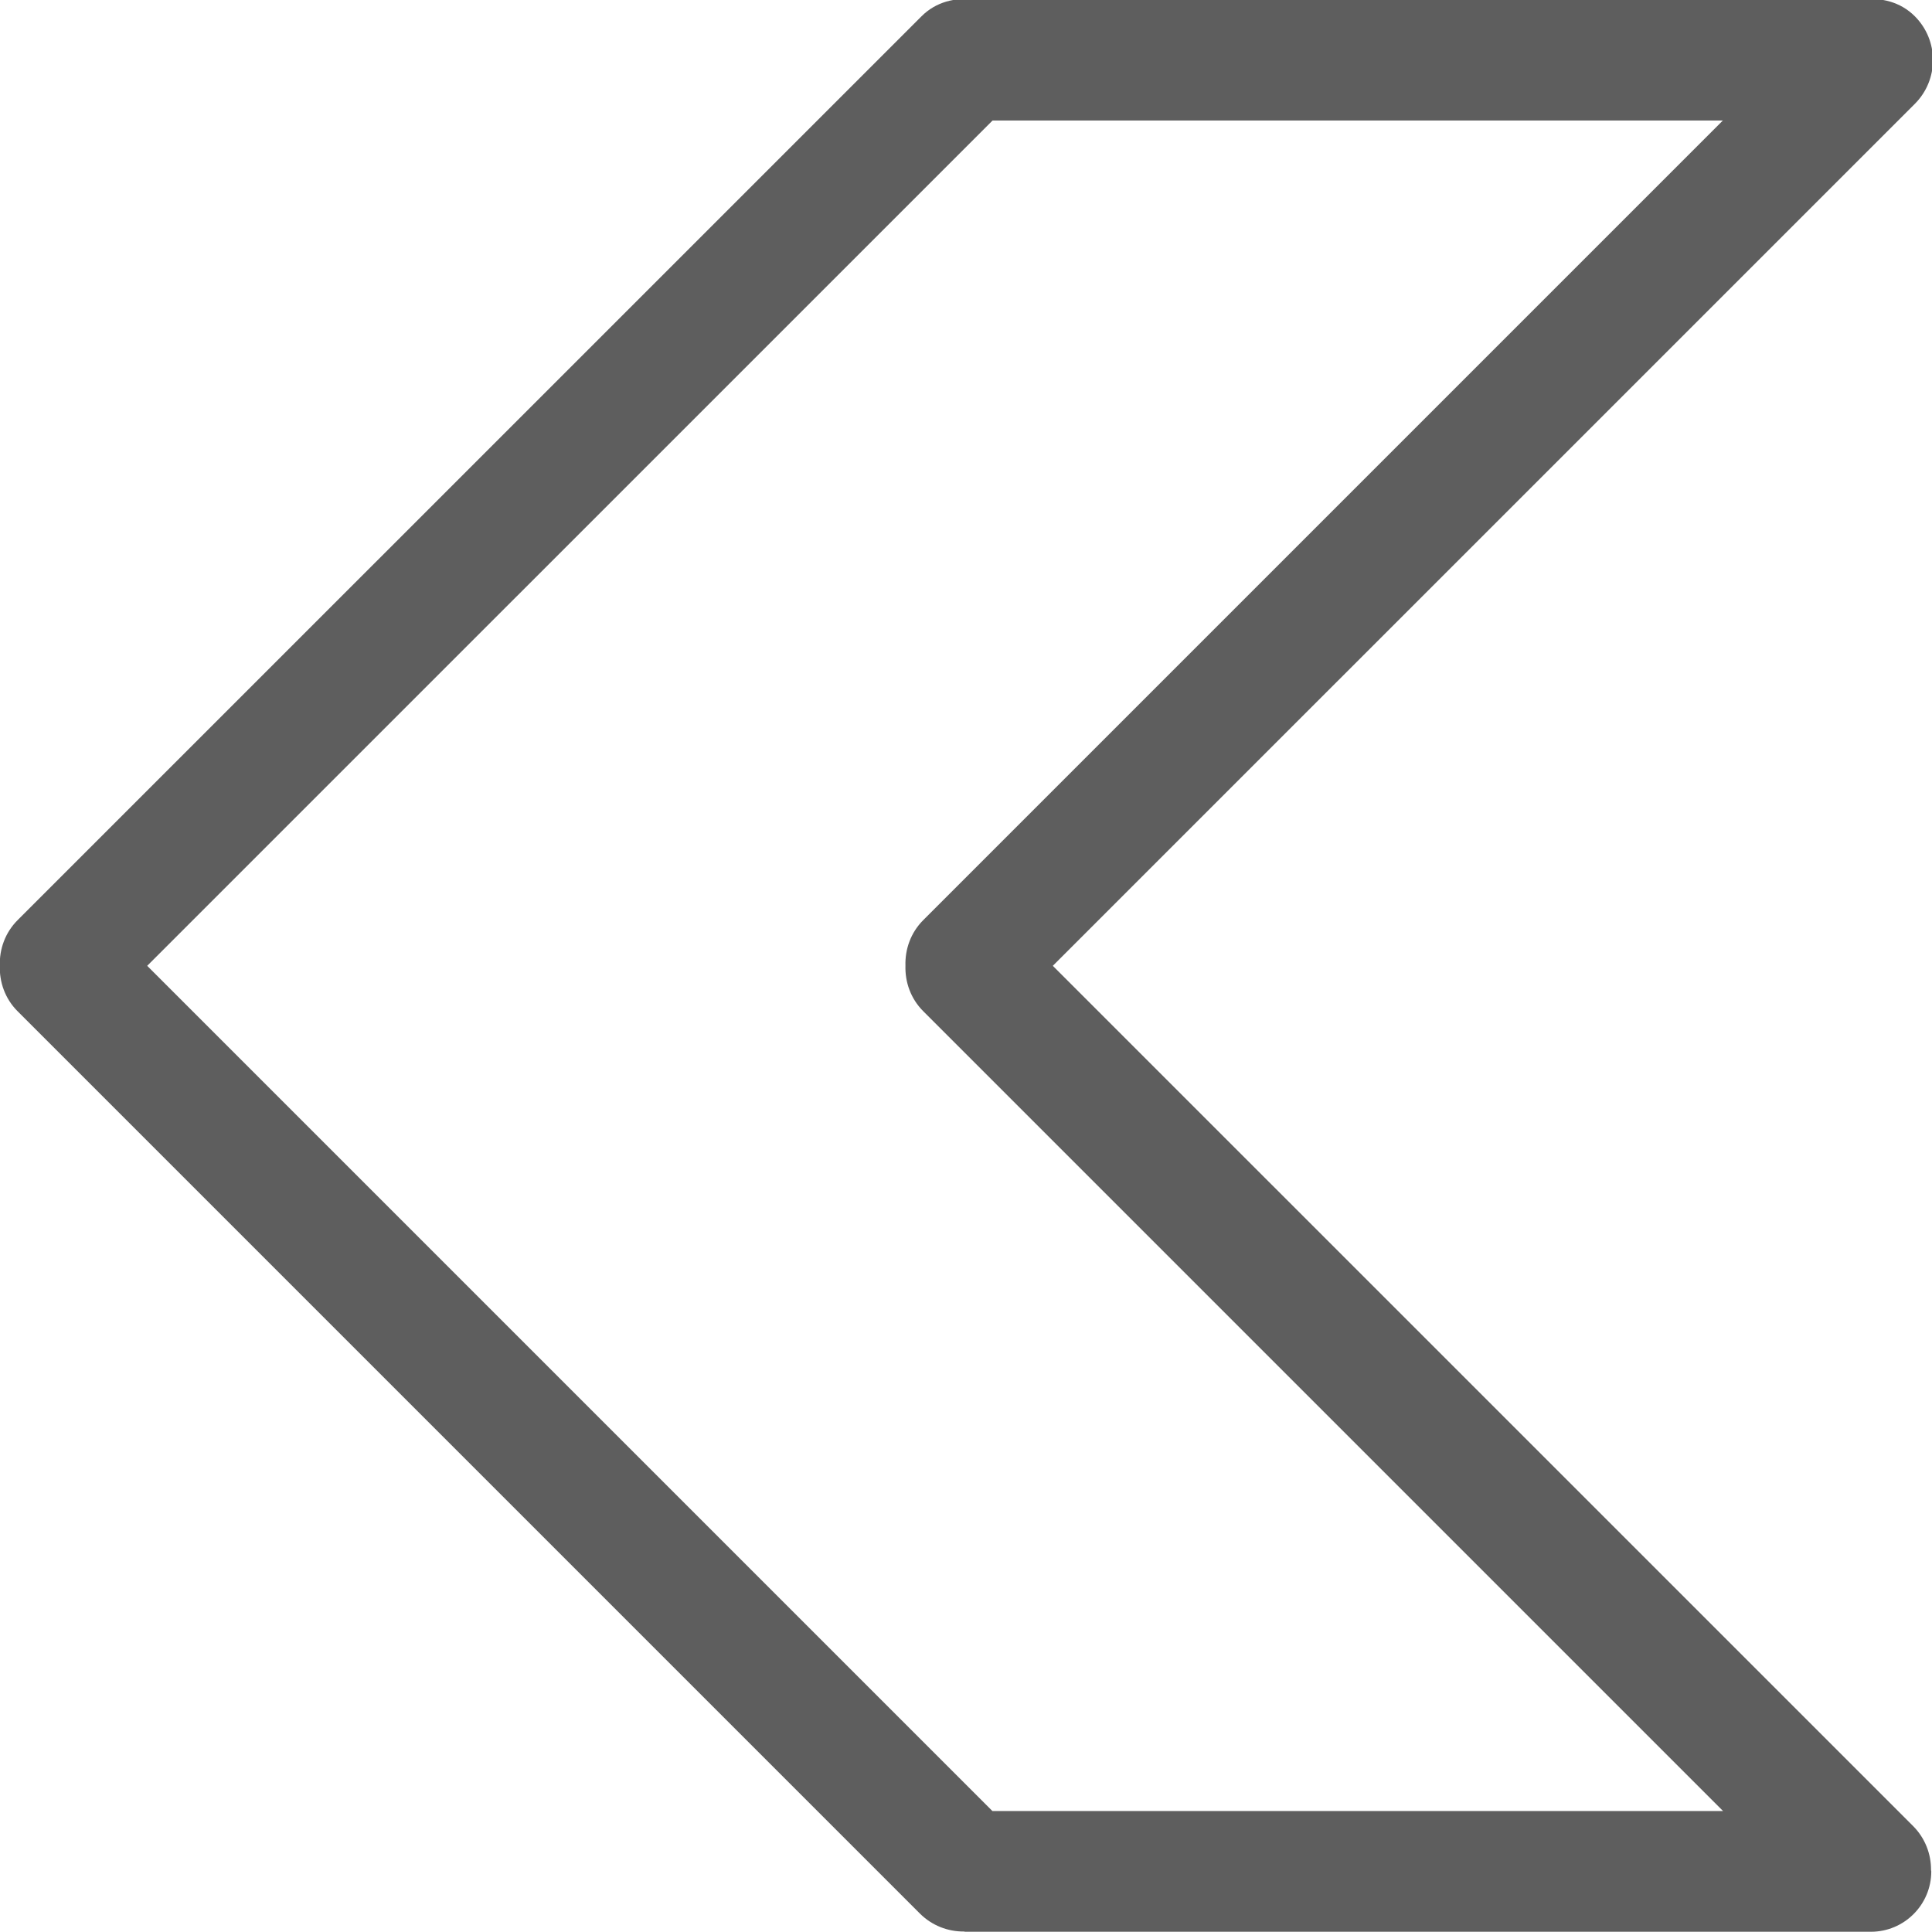
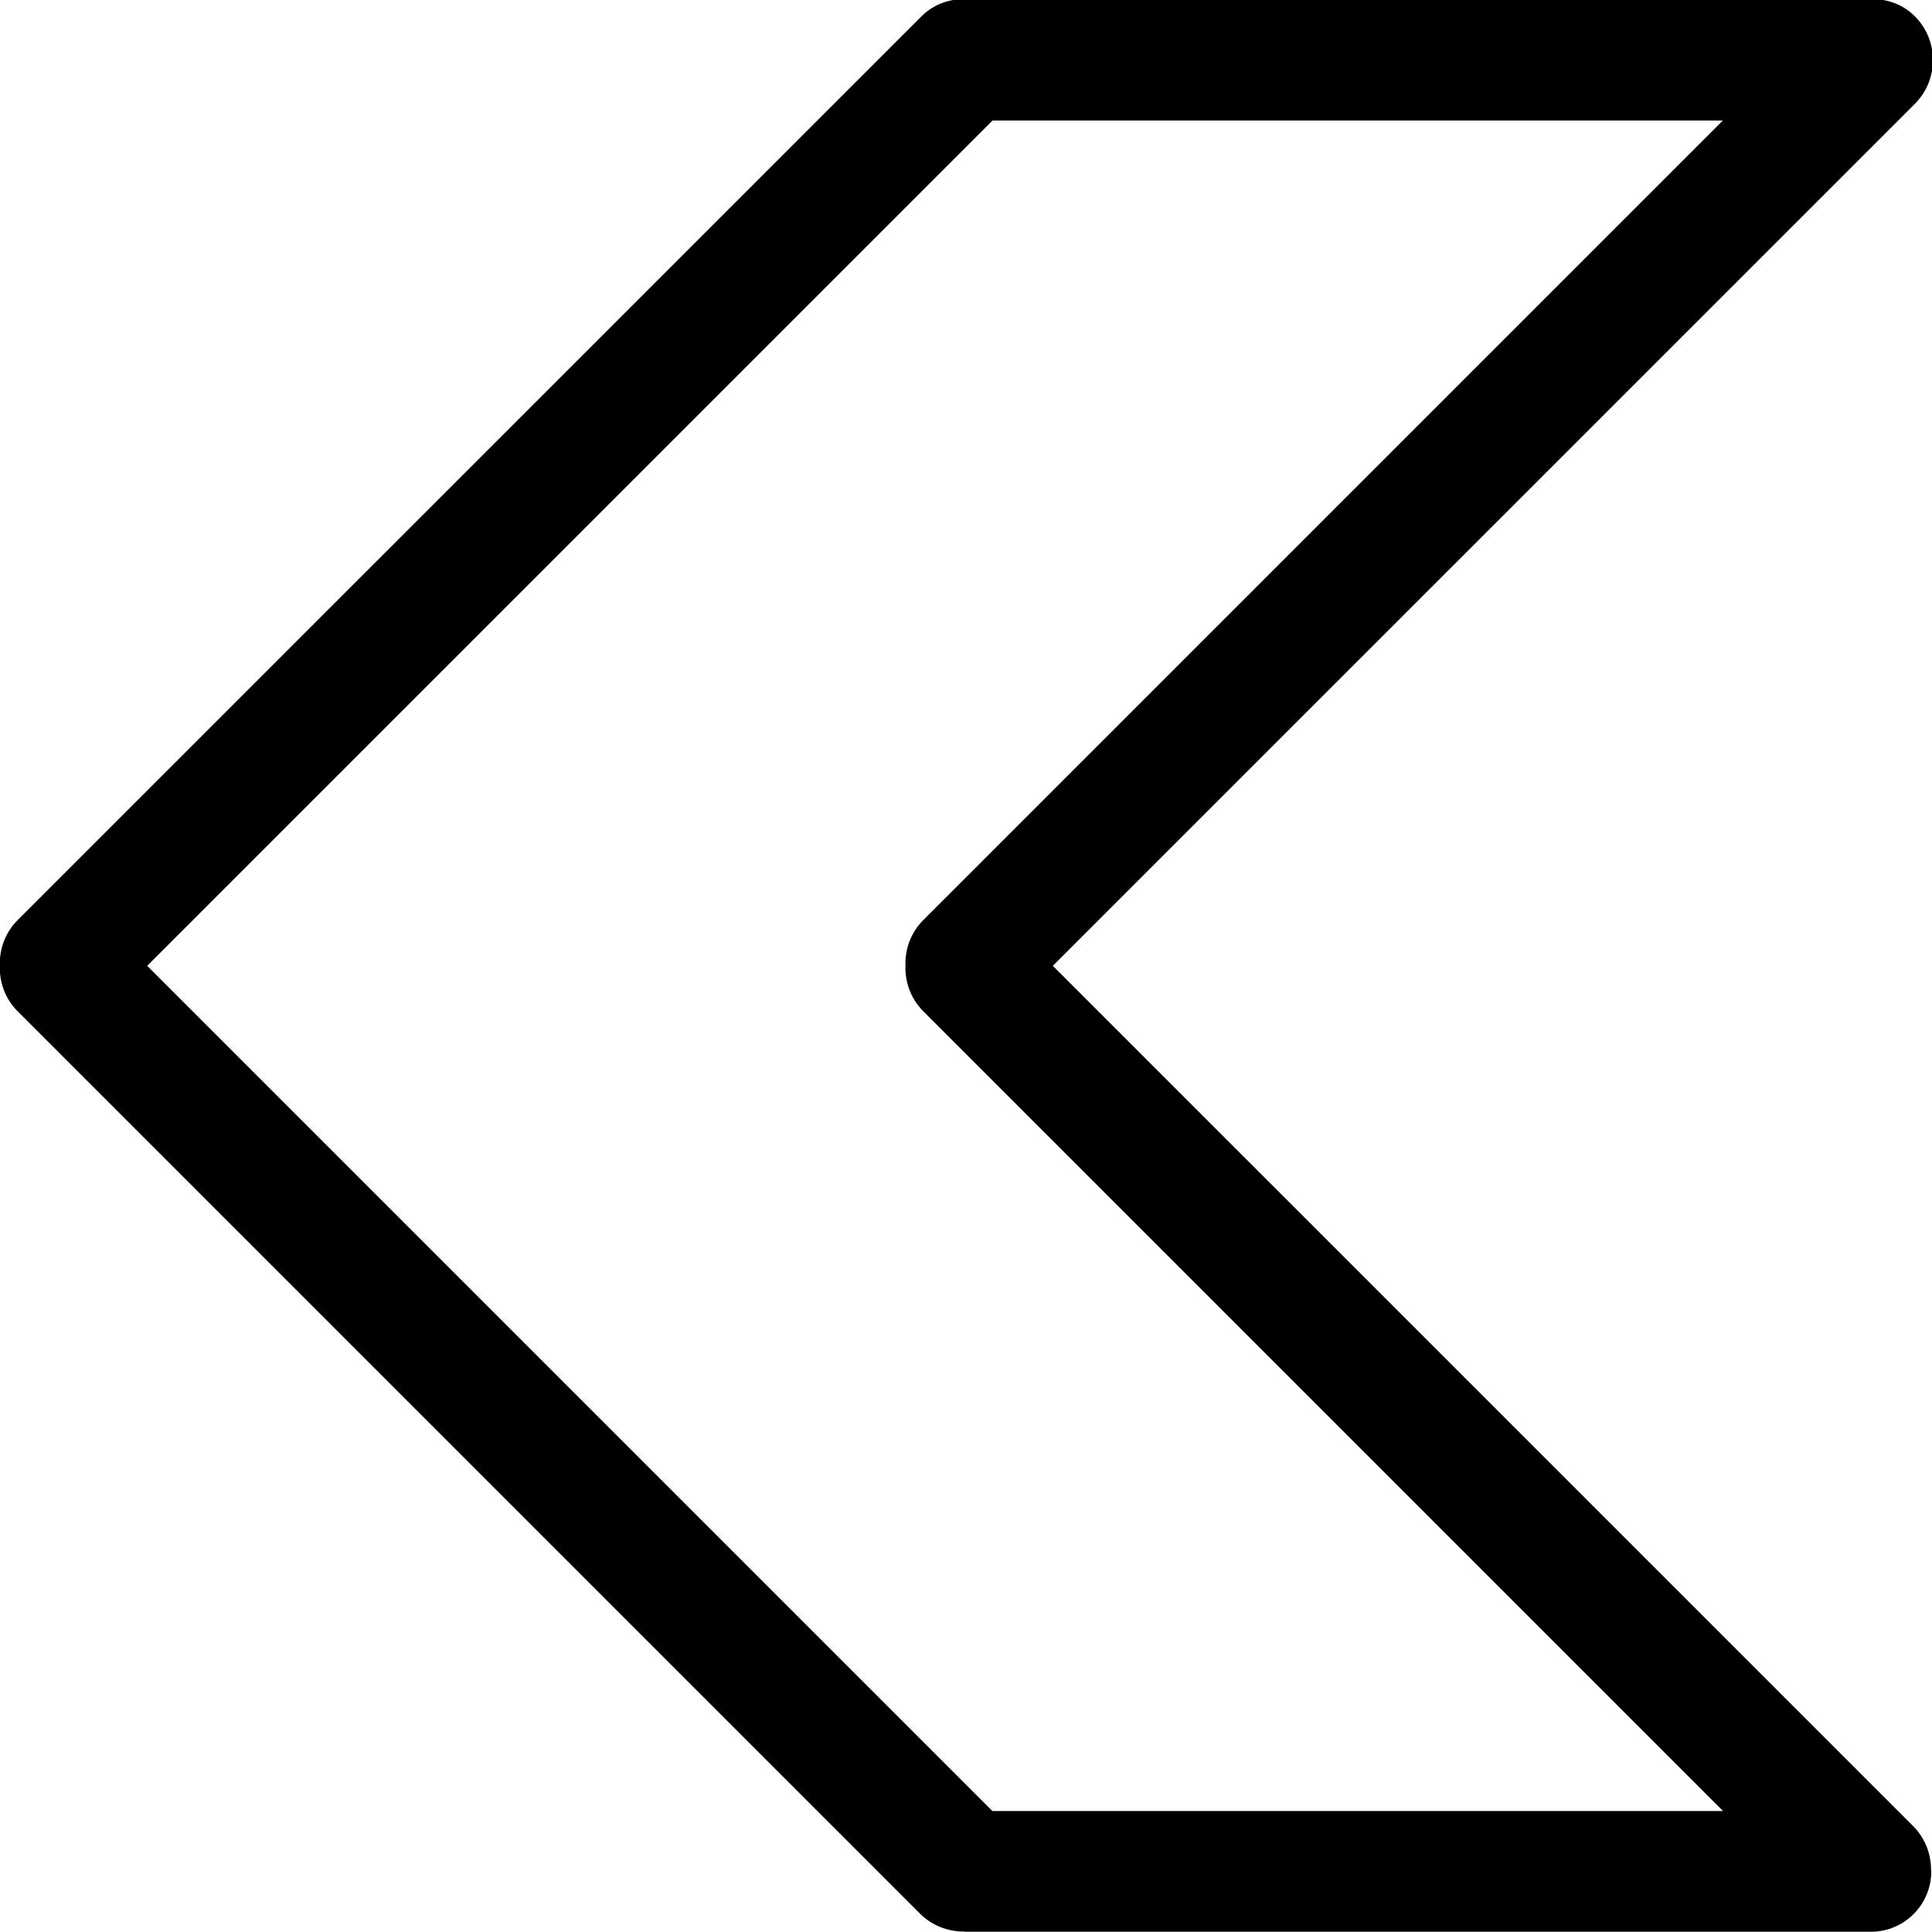
<svg xmlns="http://www.w3.org/2000/svg" enable-background="new 0 0 32 32" id="Слой_1" version="1.1" viewBox="0 0 32 32" xml:space="preserve">
-   <path clip-rule="evenodd" d="M0.291,16.749l14.944,14.944  c0.202,0.202,0.467,0.301,0.731,0.299c0.008,0,0.014,0.004,0.022,0.004h15c0.552,0,1-0.448,1-1c0-0.008-0.004-0.014-0.004-0.022  c0.002-0.264-0.097-0.529-0.299-0.731L17.438,15.997L31.715,1.721c0.401-0.401,0.401-1.051,0-1.452  c-0.238-0.238-0.561-0.317-0.87-0.273l-14.711,0c-0.309-0.044-0.632,0.035-0.87,0.273L0.292,15.24  c-0.208,0.208-0.303,0.482-0.295,0.755C-0.011,16.267,0.083,16.541,0.291,16.749z M16.44,1.996h12.096L15.292,15.24  c-0.208,0.208-0.303,0.482-0.295,0.755c-0.008,0.272,0.087,0.546,0.295,0.754l13.247,13.247H16.437L2.438,15.997L16.44,1.996z" fill="#5e5e5e" fill-rule="evenodd" id="Border_Arrow_Left" />
+   <path clip-rule="evenodd" d="M0.291,16.749l14.944,14.944  c0.202,0.202,0.467,0.301,0.731,0.299c0.008,0,0.014,0.004,0.022,0.004h15c0.552,0,1-0.448,1-1c0-0.008-0.004-0.014-0.004-0.022  c0.002-0.264-0.097-0.529-0.299-0.731L17.438,15.997L31.715,1.721c0.401-0.401,0.401-1.051,0-1.452  c-0.238-0.238-0.561-0.317-0.87-0.273l-14.711,0c-0.309-0.044-0.632,0.035-0.87,0.273L0.292,15.24  c-0.208,0.208-0.303,0.482-0.295,0.755C-0.011,16.267,0.083,16.541,0.291,16.749z M16.44,1.996h12.096L15.292,15.24  c-0.208,0.208-0.303,0.482-0.295,0.755c-0.008,0.272,0.087,0.546,0.295,0.754l13.247,13.247H16.437L2.438,15.997L16.44,1.996z" fill-rule="evenodd" id="Border_Arrow_Left" />
  <g />
  <g />
  <g />
  <g />
  <g />
  <g />
</svg>
